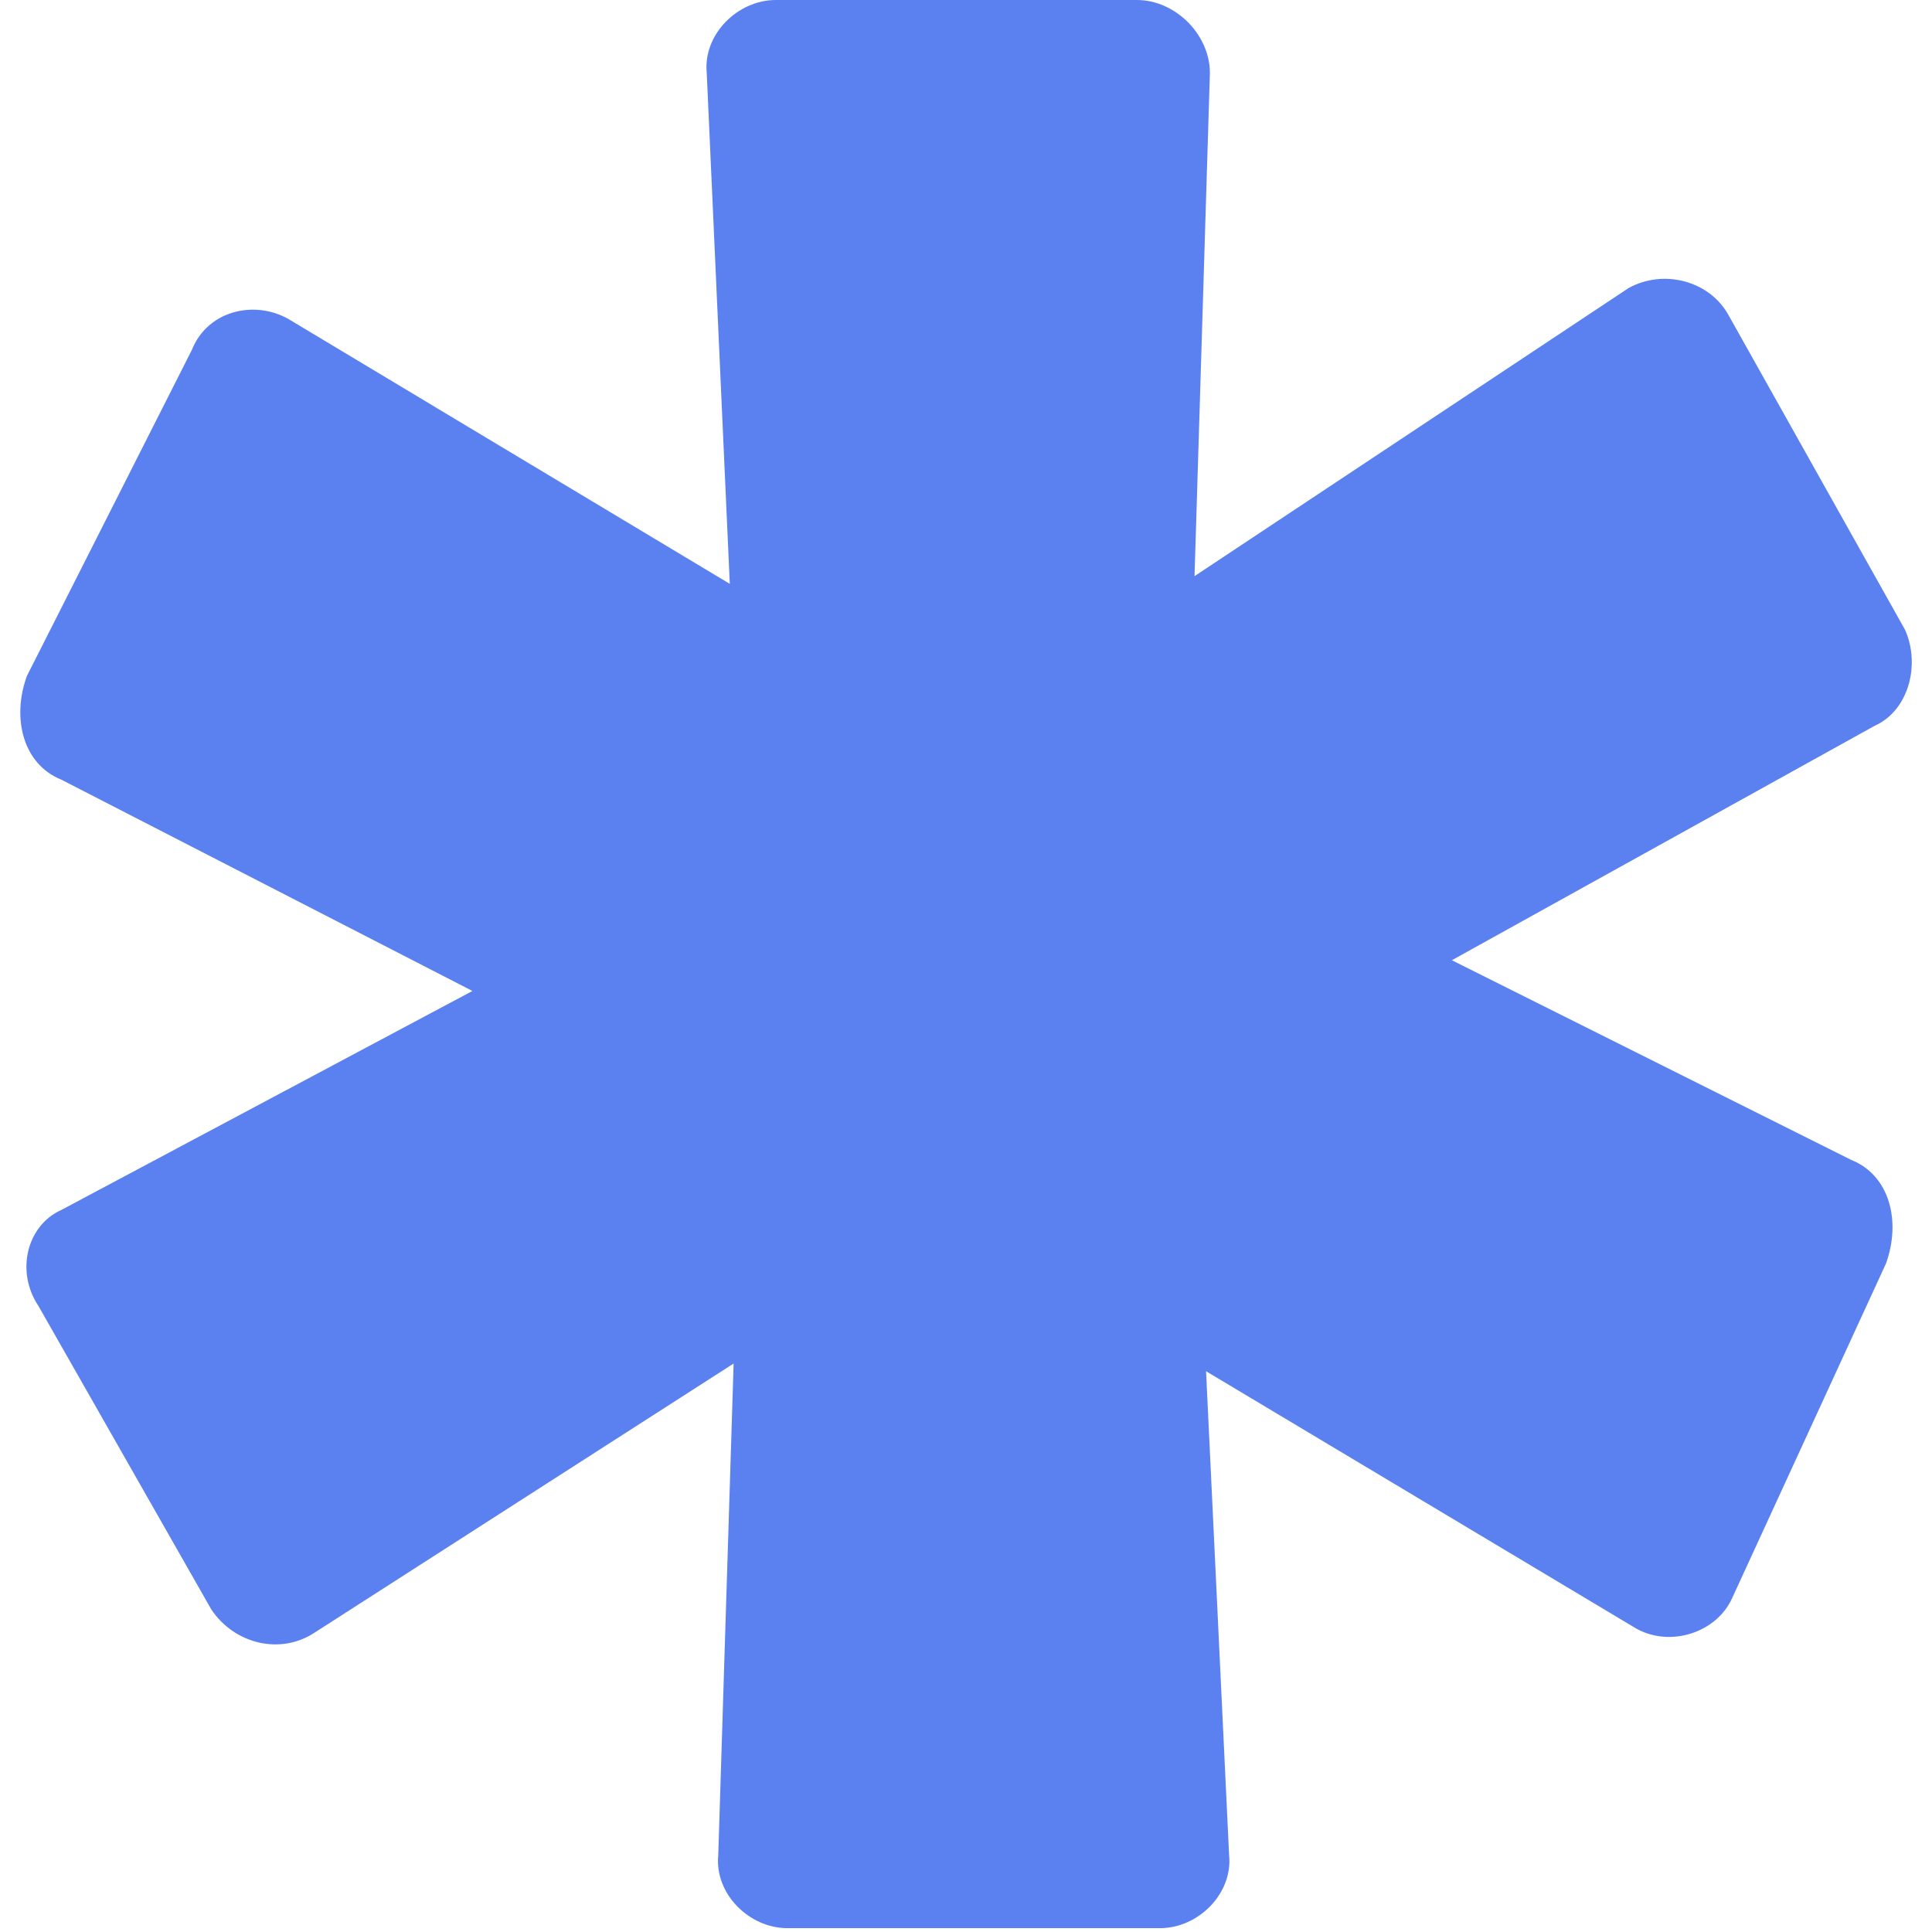
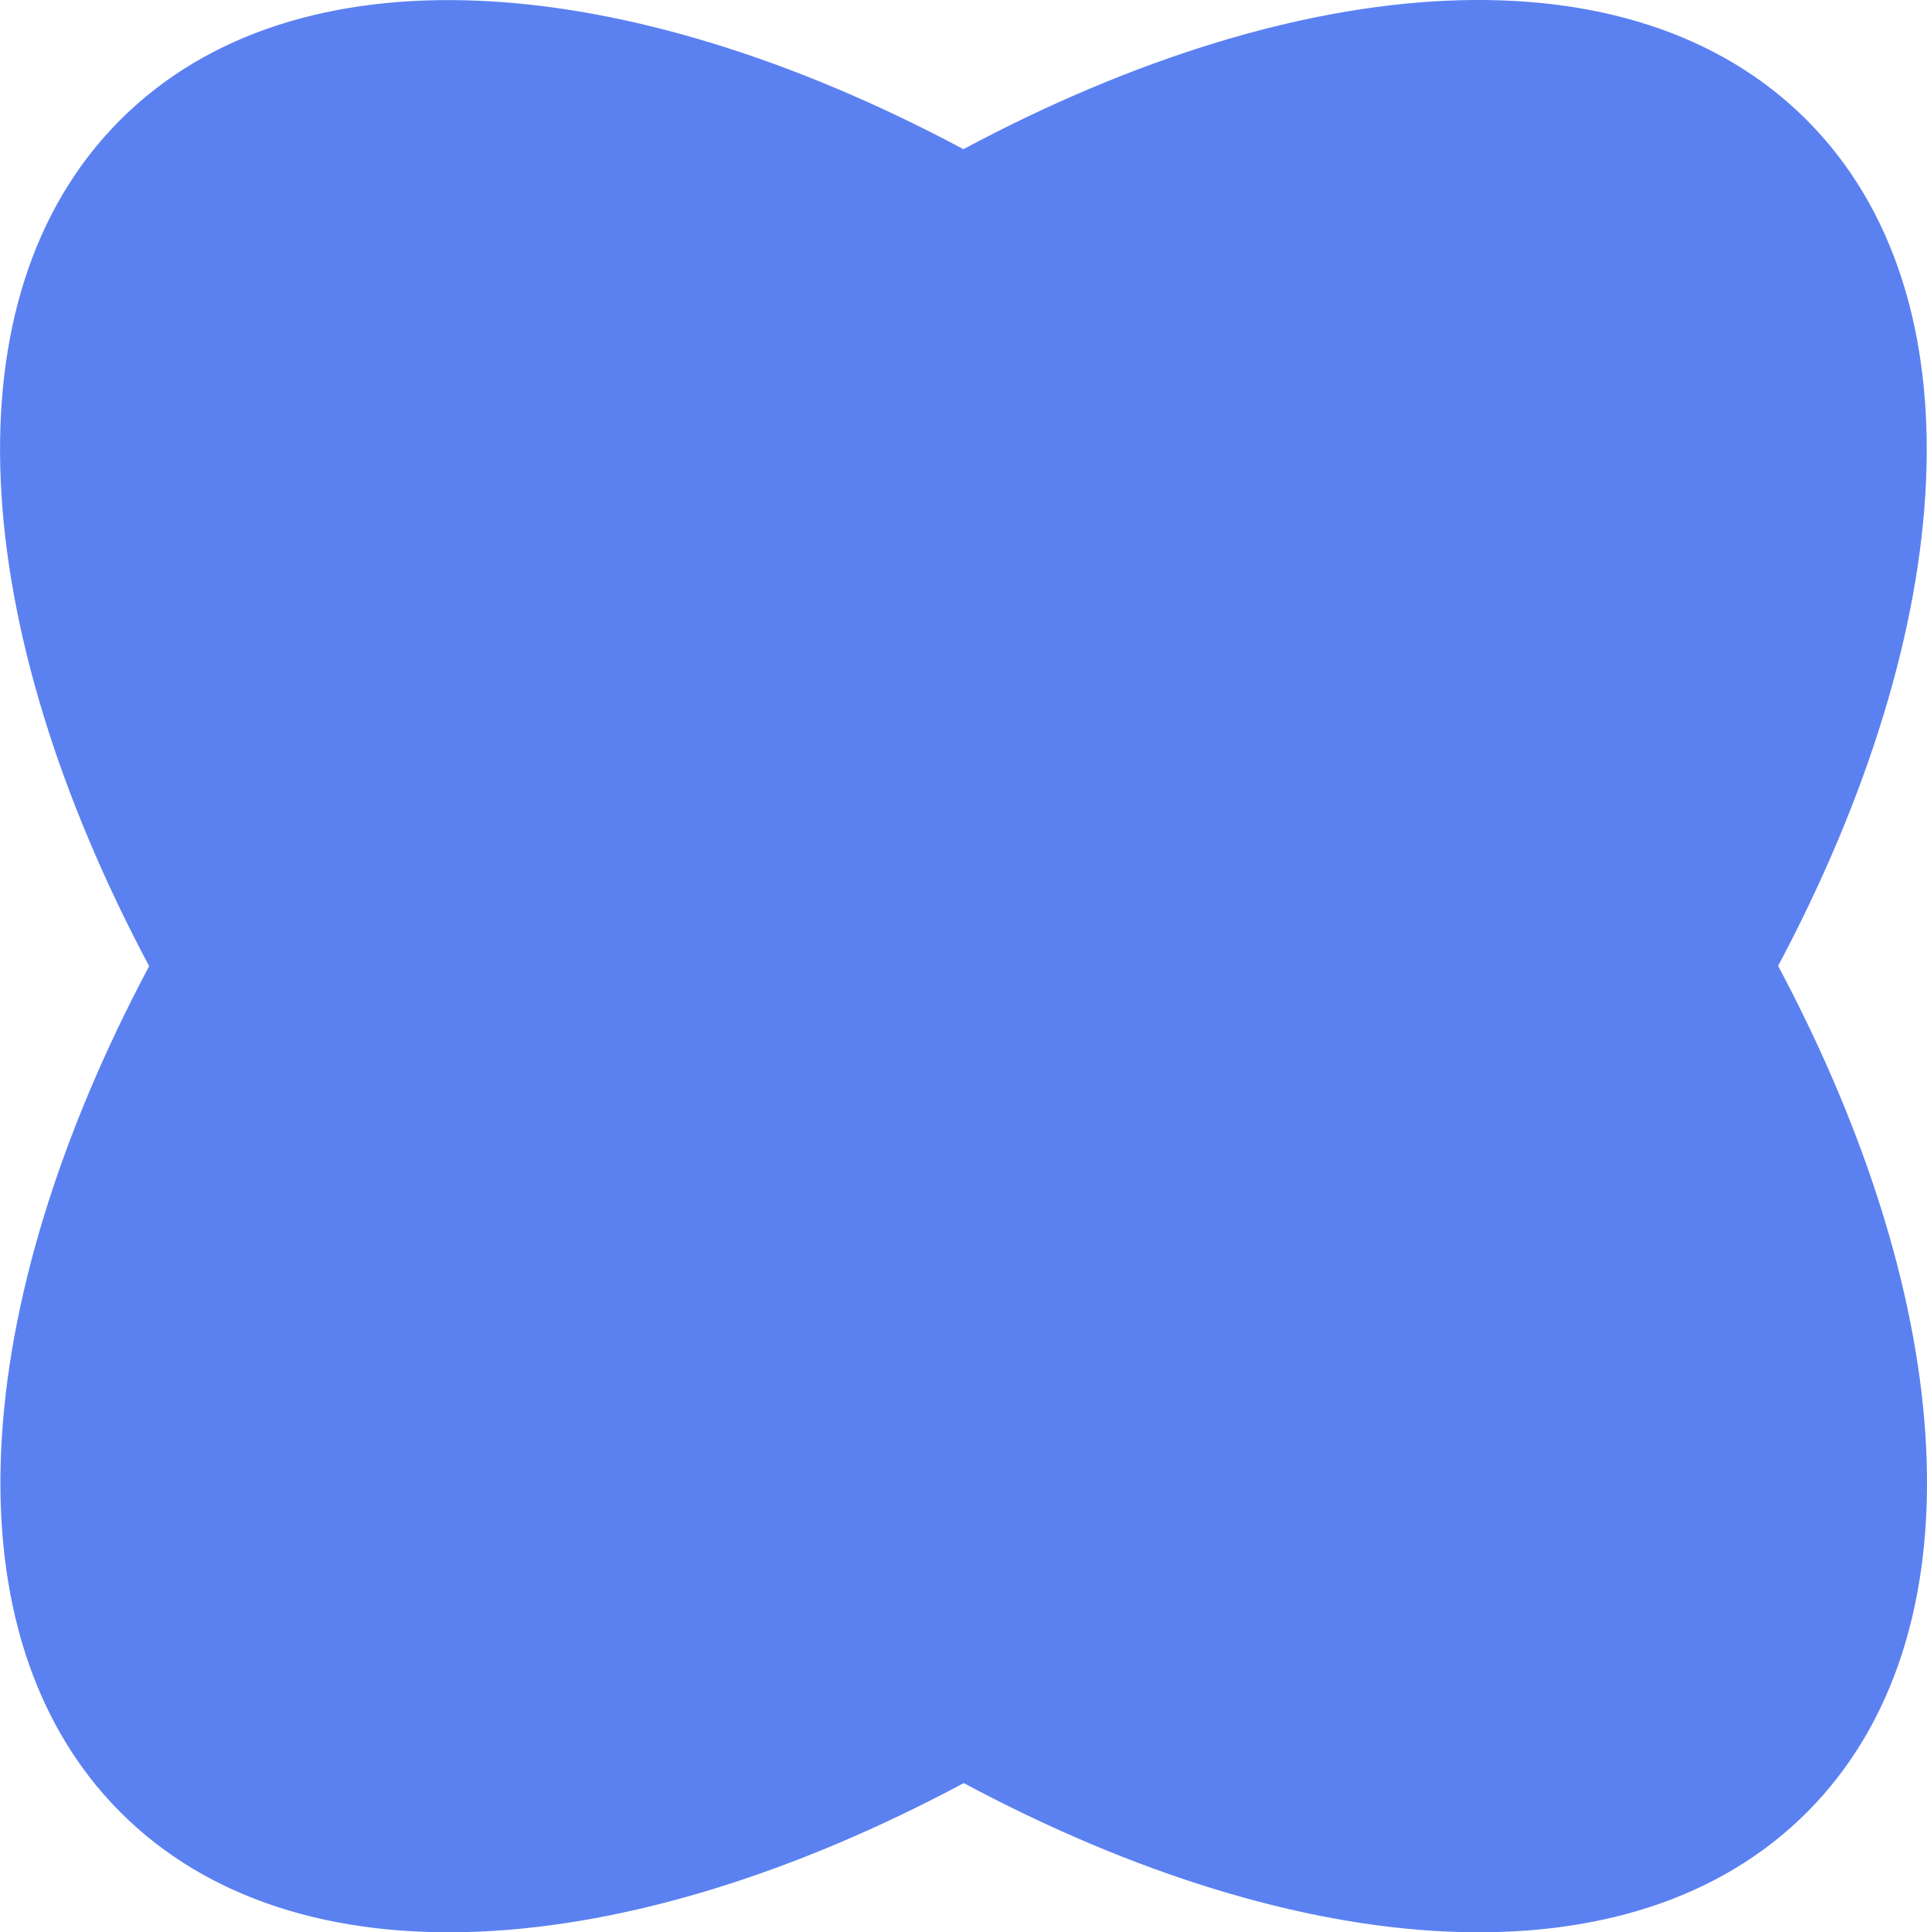
- <svg xmlns="http://www.w3.org/2000/svg" version="1.1" id="Layer_2_00000048488185538521872990000013140594078017977000_" x="0px" y="0px" viewBox="0 0 50.3 50.3" style="enable-background:new 0 0 50.3 50.3;" xml:space="preserve">
-   <style type="text/css">
- 	.st0{fill:#5B81F1;}
- </style>
-   <path class="st0" d="M45.1,41.6c-0.4,0.9-1.6,1.3-2.5,0.8l-11.2-6.7L32,48.3c0.1,1-0.8,1.9-1.8,1.9h-9.7c-1,0-1.9-0.9-1.8-1.9  l0.4-12.8l-10.9,7c-0.9,0.6-2.1,0.3-2.7-0.6L1,34c-0.6-0.9-0.3-2.1,0.6-2.5l10.7-5.7L1.6,20.3c-1-0.4-1.3-1.6-0.9-2.7L5,9.1  c0.4-1,1.6-1.3,2.5-0.8L19,15.2L18.4,1.9c-0.1-1,0.8-1.9,1.8-1.9h9.4c1,0,1.9,0.9,1.9,1.9l-0.4,13.1l11.3-7.5  C43.3,7,44.5,7.3,45,8.2l4.6,8.2c0.4,0.9,0.1,2.1-0.8,2.5l-11,6.1l10.4,5.2c1,0.4,1.3,1.6,0.9,2.7L45.1,41.6L45.1,41.6z" />
+ <svg xmlns="http://www.w3.org/2000/svg" id="Layer_2" data-name="Layer 2" viewBox="0 0 68.6 68.77">
+   <defs>
+     <style>
+       .cls-1 {
+         fill: #5b81f1;
+       }
+     </style>
+   </defs>
+   <g id="liquid">
+     <path class="cls-1" d="m63.31,34.39c6.44,12.11,7.27,23.85,1.03,30.11-6.24,6.26-17.95,5.43-30.03-1.03-12.08,6.46-23.79,7.29-30.03,1.03-6.24-6.26-5.41-18,1.03-30.11C-1.14,22.28-1.98,10.54,4.27,4.28c6.24-6.26,17.95-5.42,30.03,1.03,12.08-6.46,23.79-7.29,30.03-1.03,6.24,6.26,5.41,18-1.03,30.11Z" />
+   </g>
</svg>
